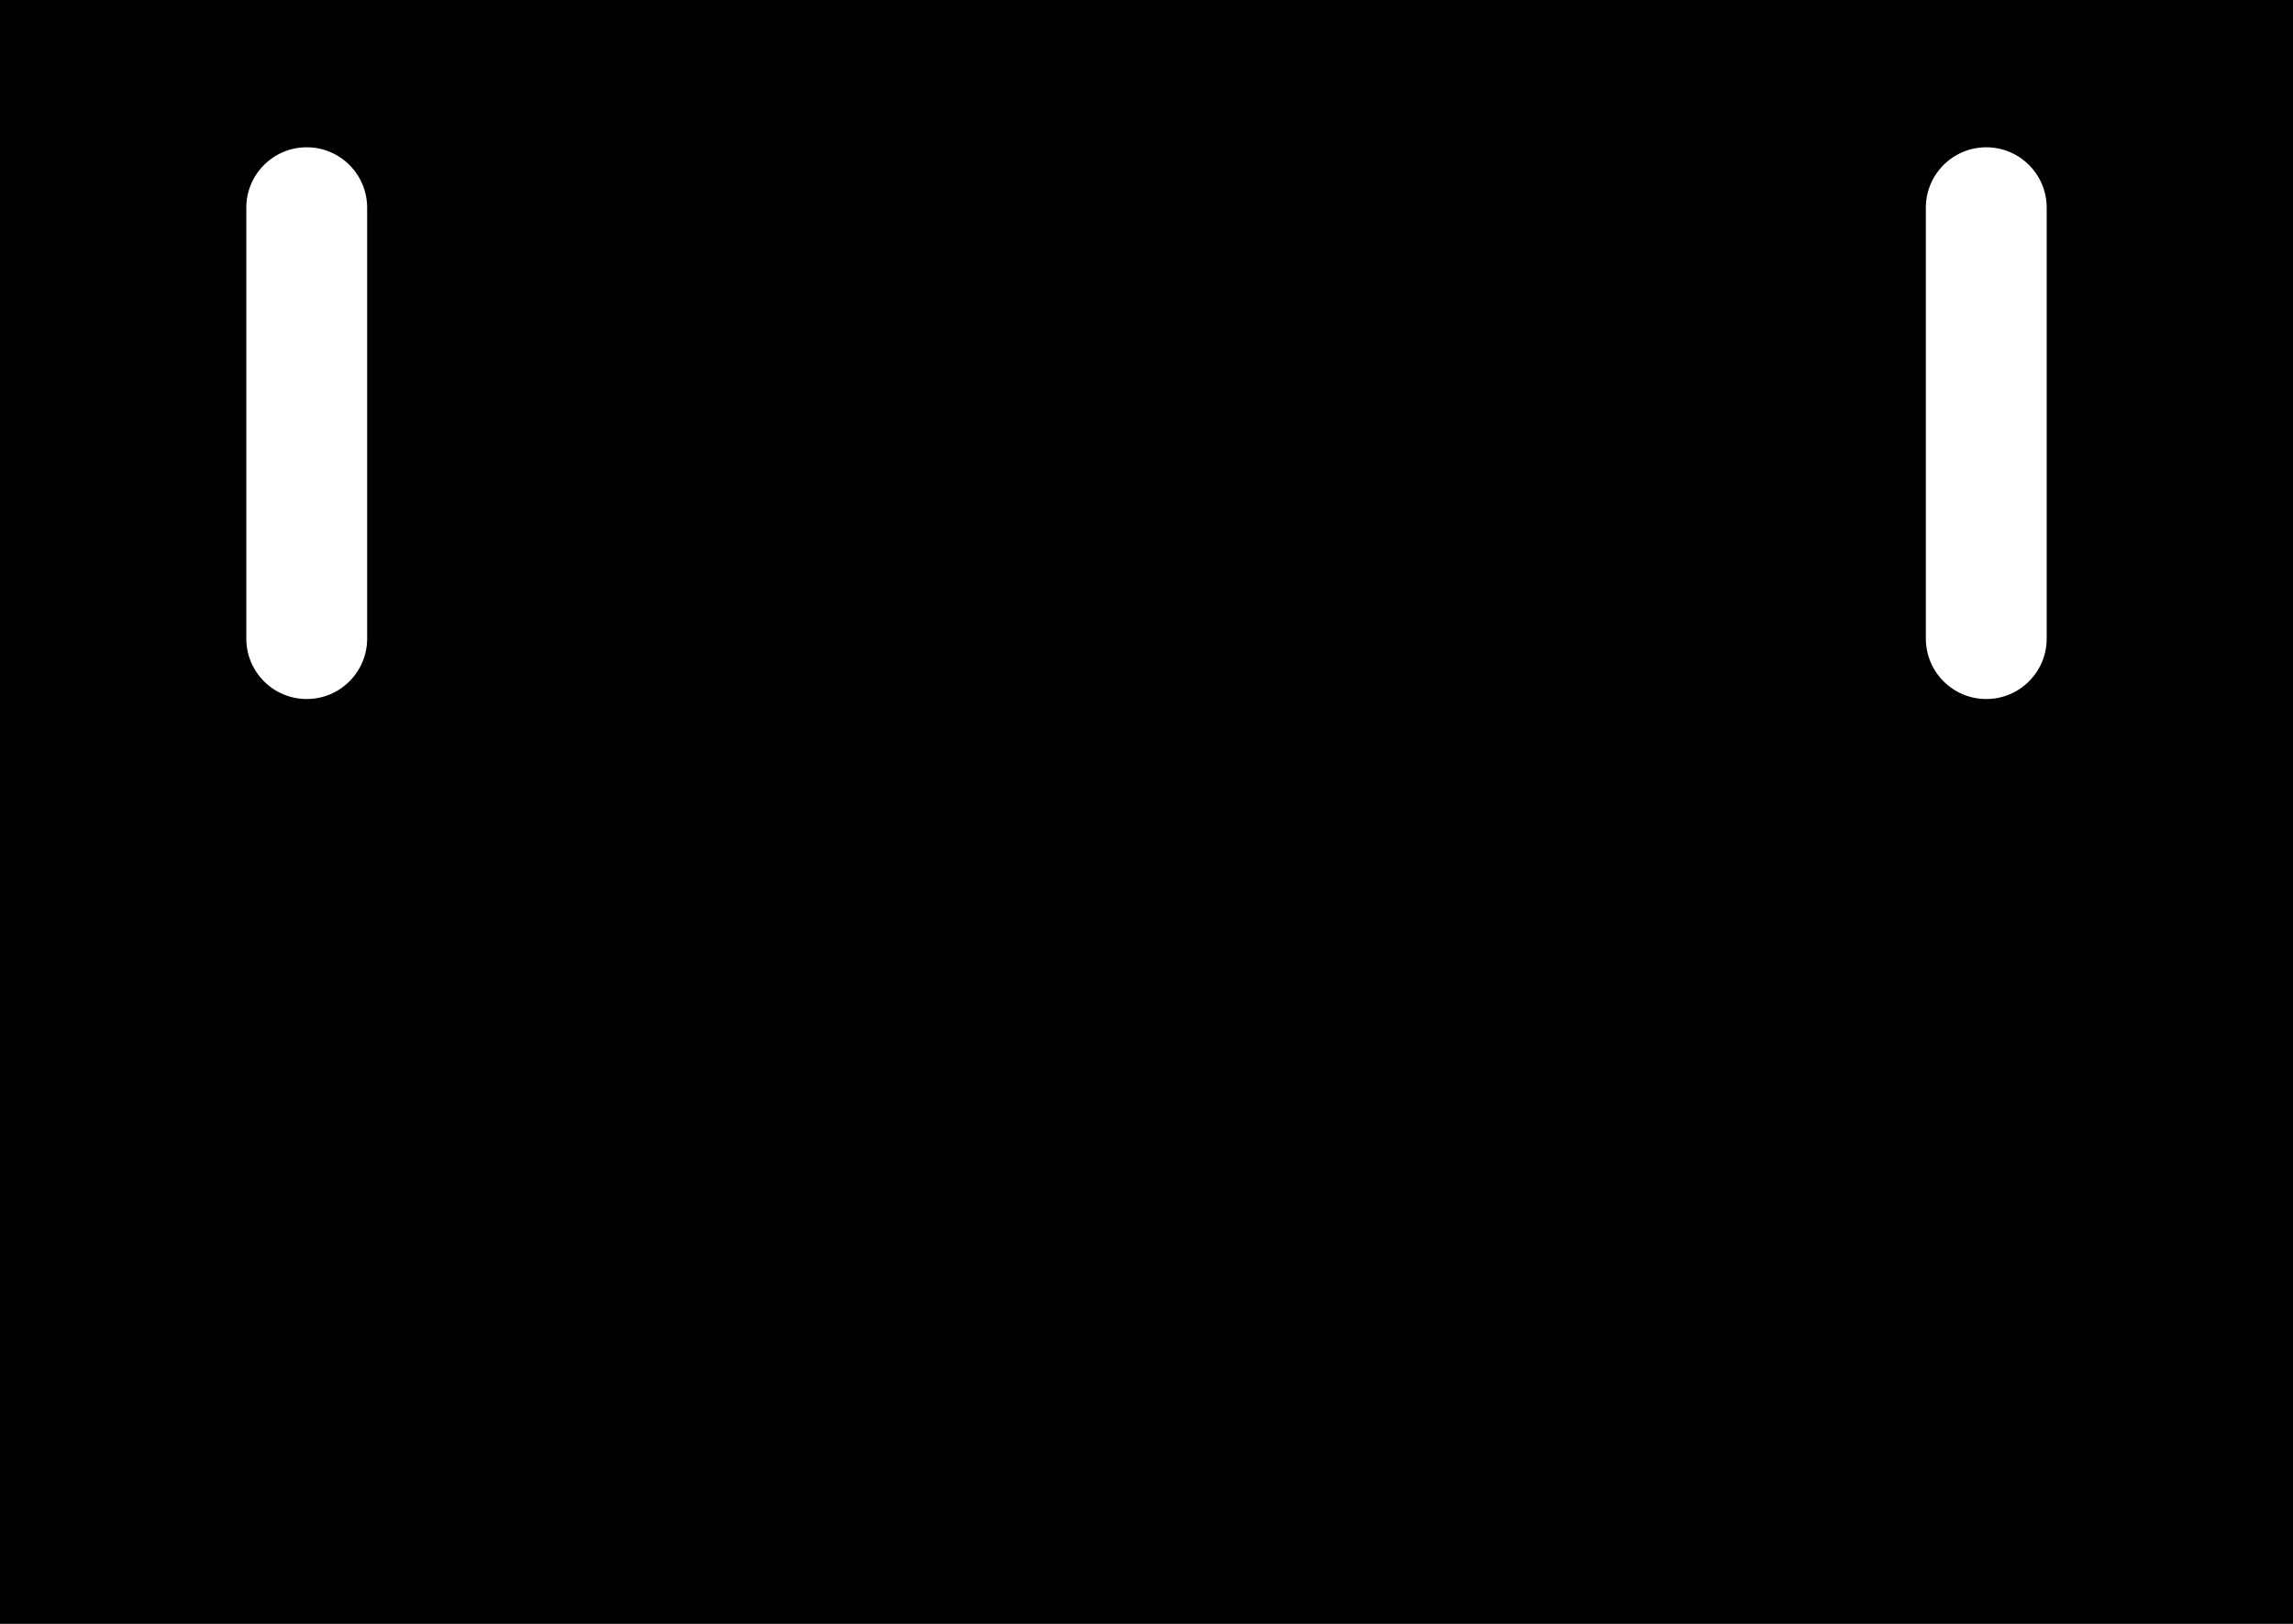
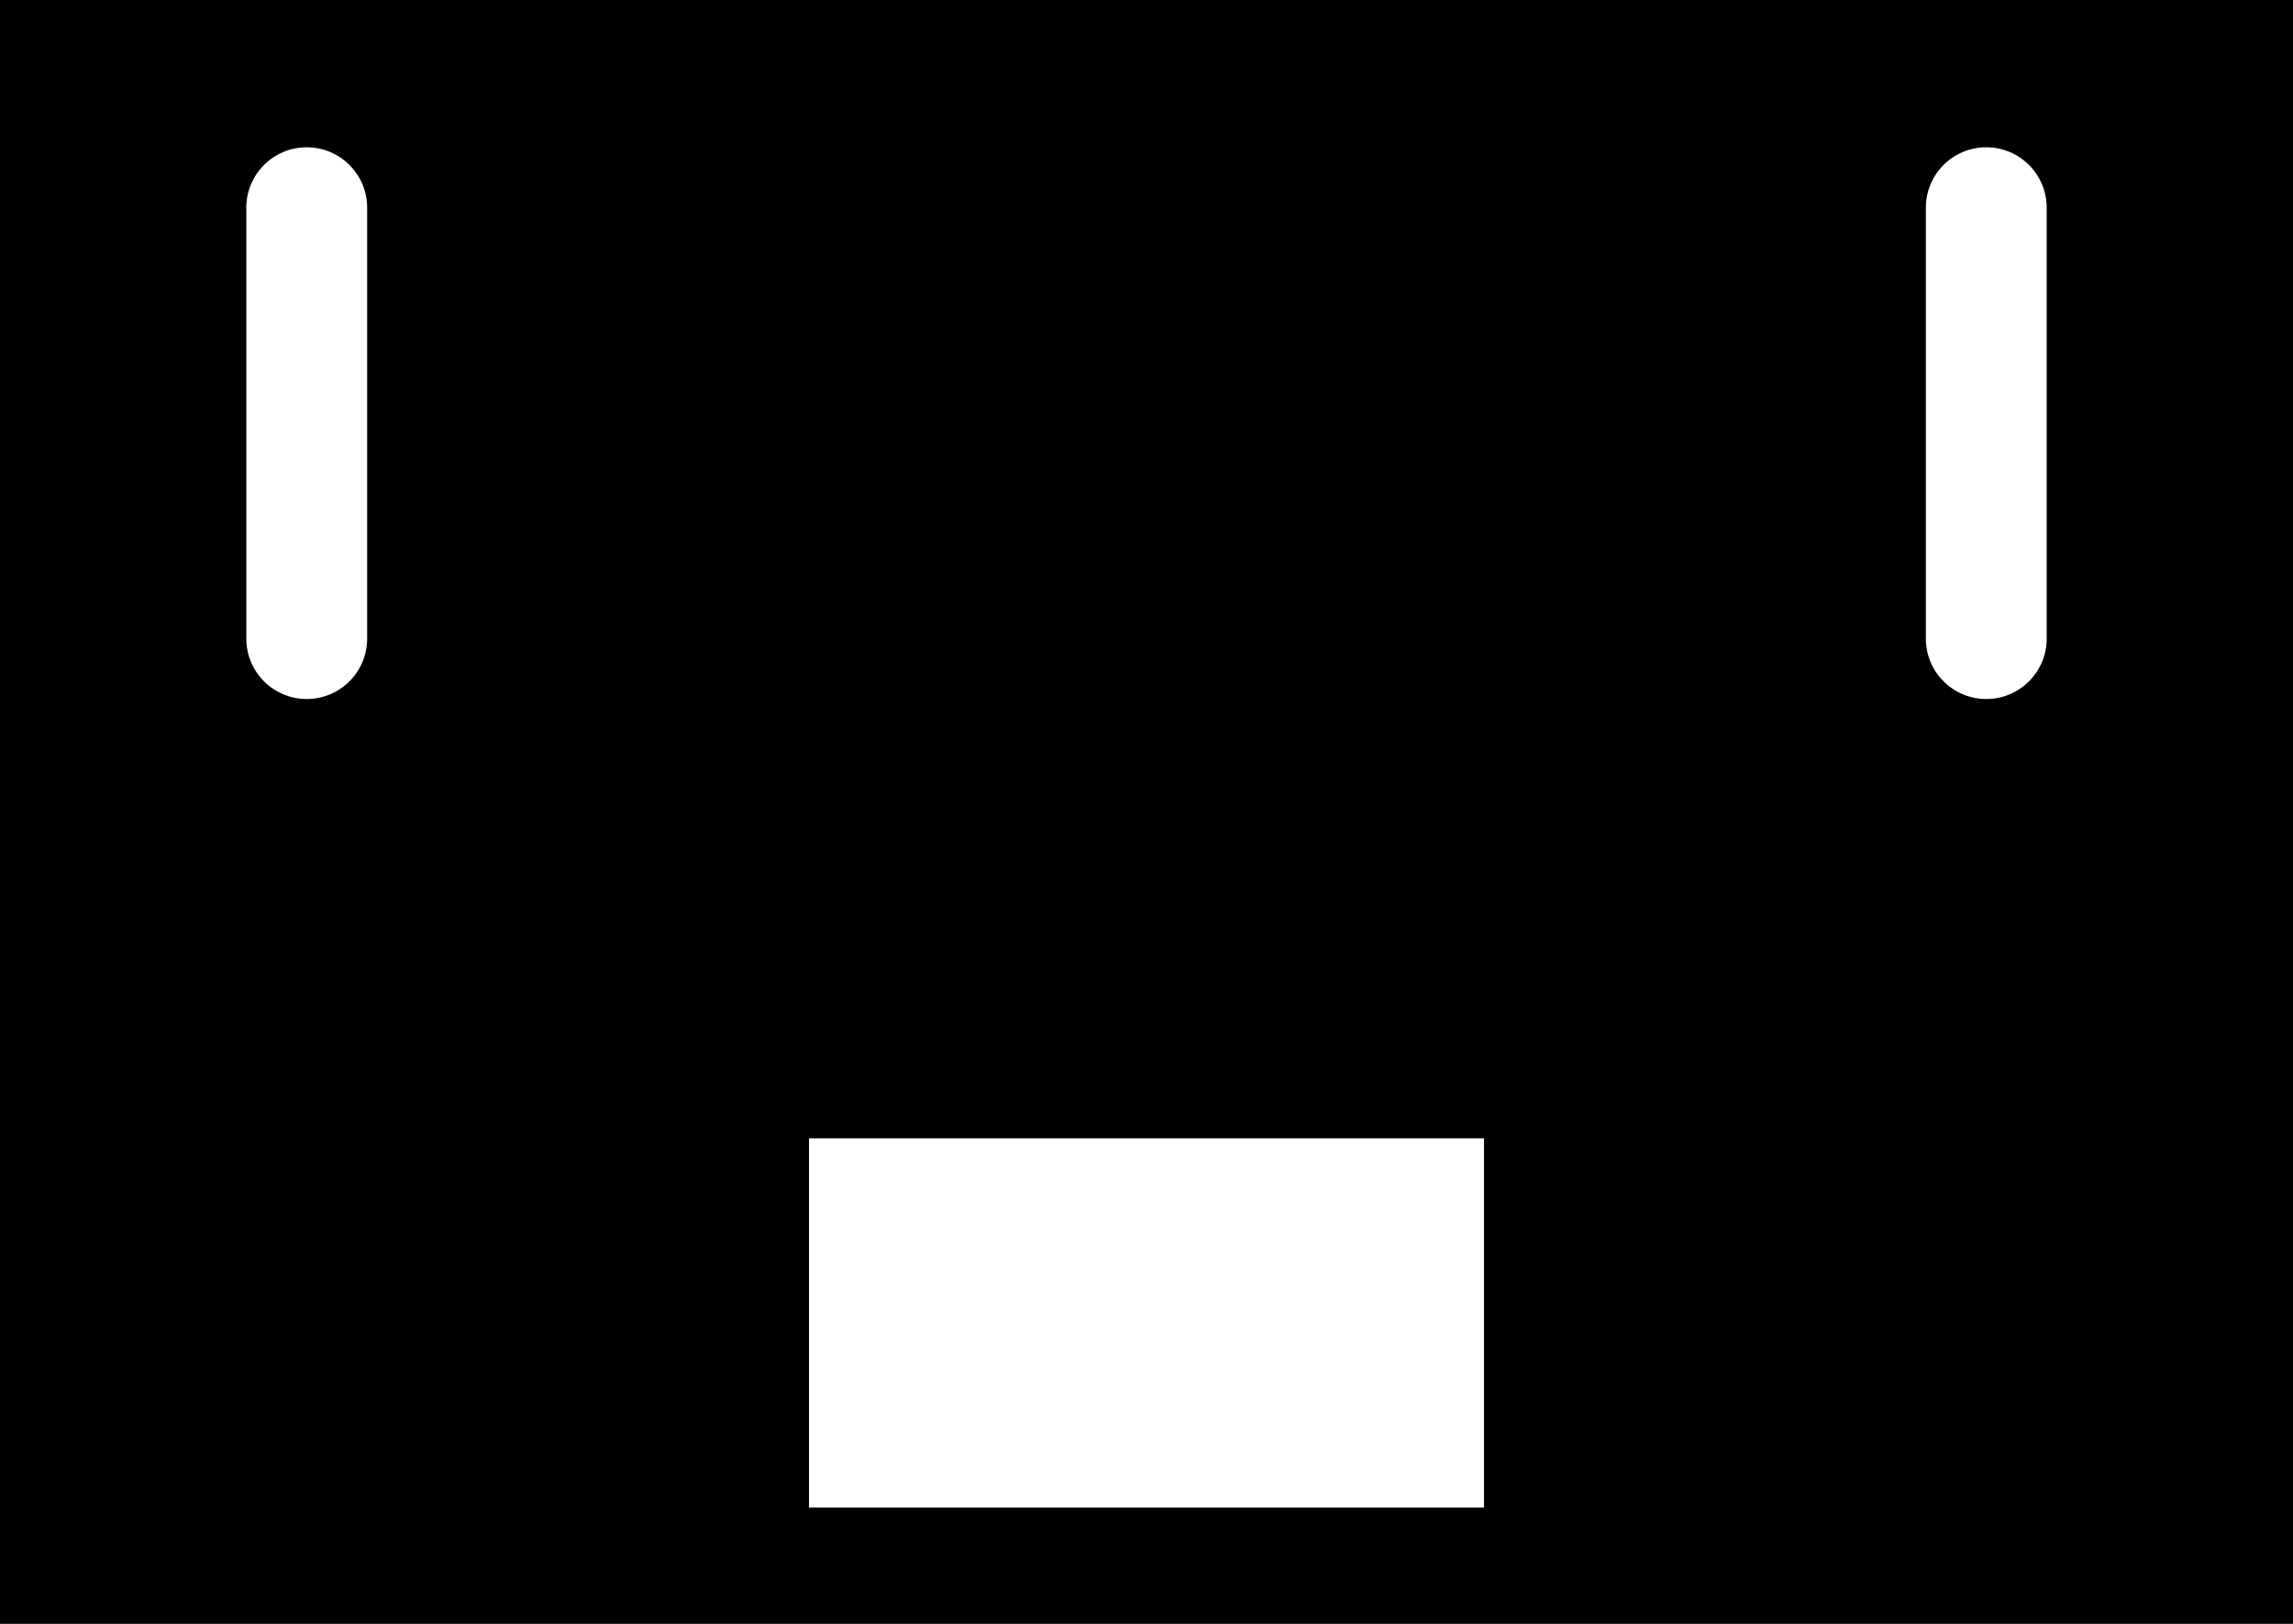
<svg xmlns="http://www.w3.org/2000/svg" xmlns:ns1="http://www.shapertools.com/namespaces/shaper" ns1:fusionaddin="version:1.8.0" width="60cm" height="42.5cm" version="1.1" x="0cm" y="0cm" viewBox="0 0 60 42.5" enable-background="new 0 0 60 42.5" xml:space="preserve">
  <path d="M30,-21.25 L30,21.25 -30,21.25 -30,-21.25 30,-21.25z" transform="matrix(1,0,0,-1,30,21.25)" fill="rgb(0,0,0)" ns1:cutDepth="42.5cm" stroke-linecap="round" stroke-linejoin="round" />
  <path d="M-23.574,15.814 L-23.574,4.536 A1.6,1.6 180 0,1 -20.374,4.536 L-20.374,15.814 A1.6,1.6 0 0,1 -23.574,15.814z" transform="matrix(1,0,0,-1,30,21.25)" fill="rgb(255,255,255)" stroke="rgb(0,0,0)" stroke-width="0.001cm" stroke-linecap="round" stroke-linejoin="round" ns1:cutDepth="42.5cm" />
  <path d="M20.374,15.814 L20.374,4.536 A1.6,1.6 180 0,1 23.574,4.536 L23.574,15.814 A1.6,1.6 0 0,1 20.374,15.814z" transform="matrix(1,0,0,-1,30,21.25)" fill="rgb(255,255,255)" stroke="rgb(0,0,0)" stroke-width="0.001cm" stroke-linecap="round" stroke-linejoin="round" ns1:cutDepth="42.5cm" />
+   <path d="M8.85,-18.225 L8.85,-8.525 -8.85,-8.525 -8.85,-18.225 8.85,-18.225z" transform="matrix(1,0,0,-1,30,21.25)" fill="rgb(255,255,255)" stroke="rgb(0,0,0)" stroke-width="0.001cm" stroke-linecap="round" stroke-linejoin="round" ns1:cutDepth="42.5cm" />
</svg>
